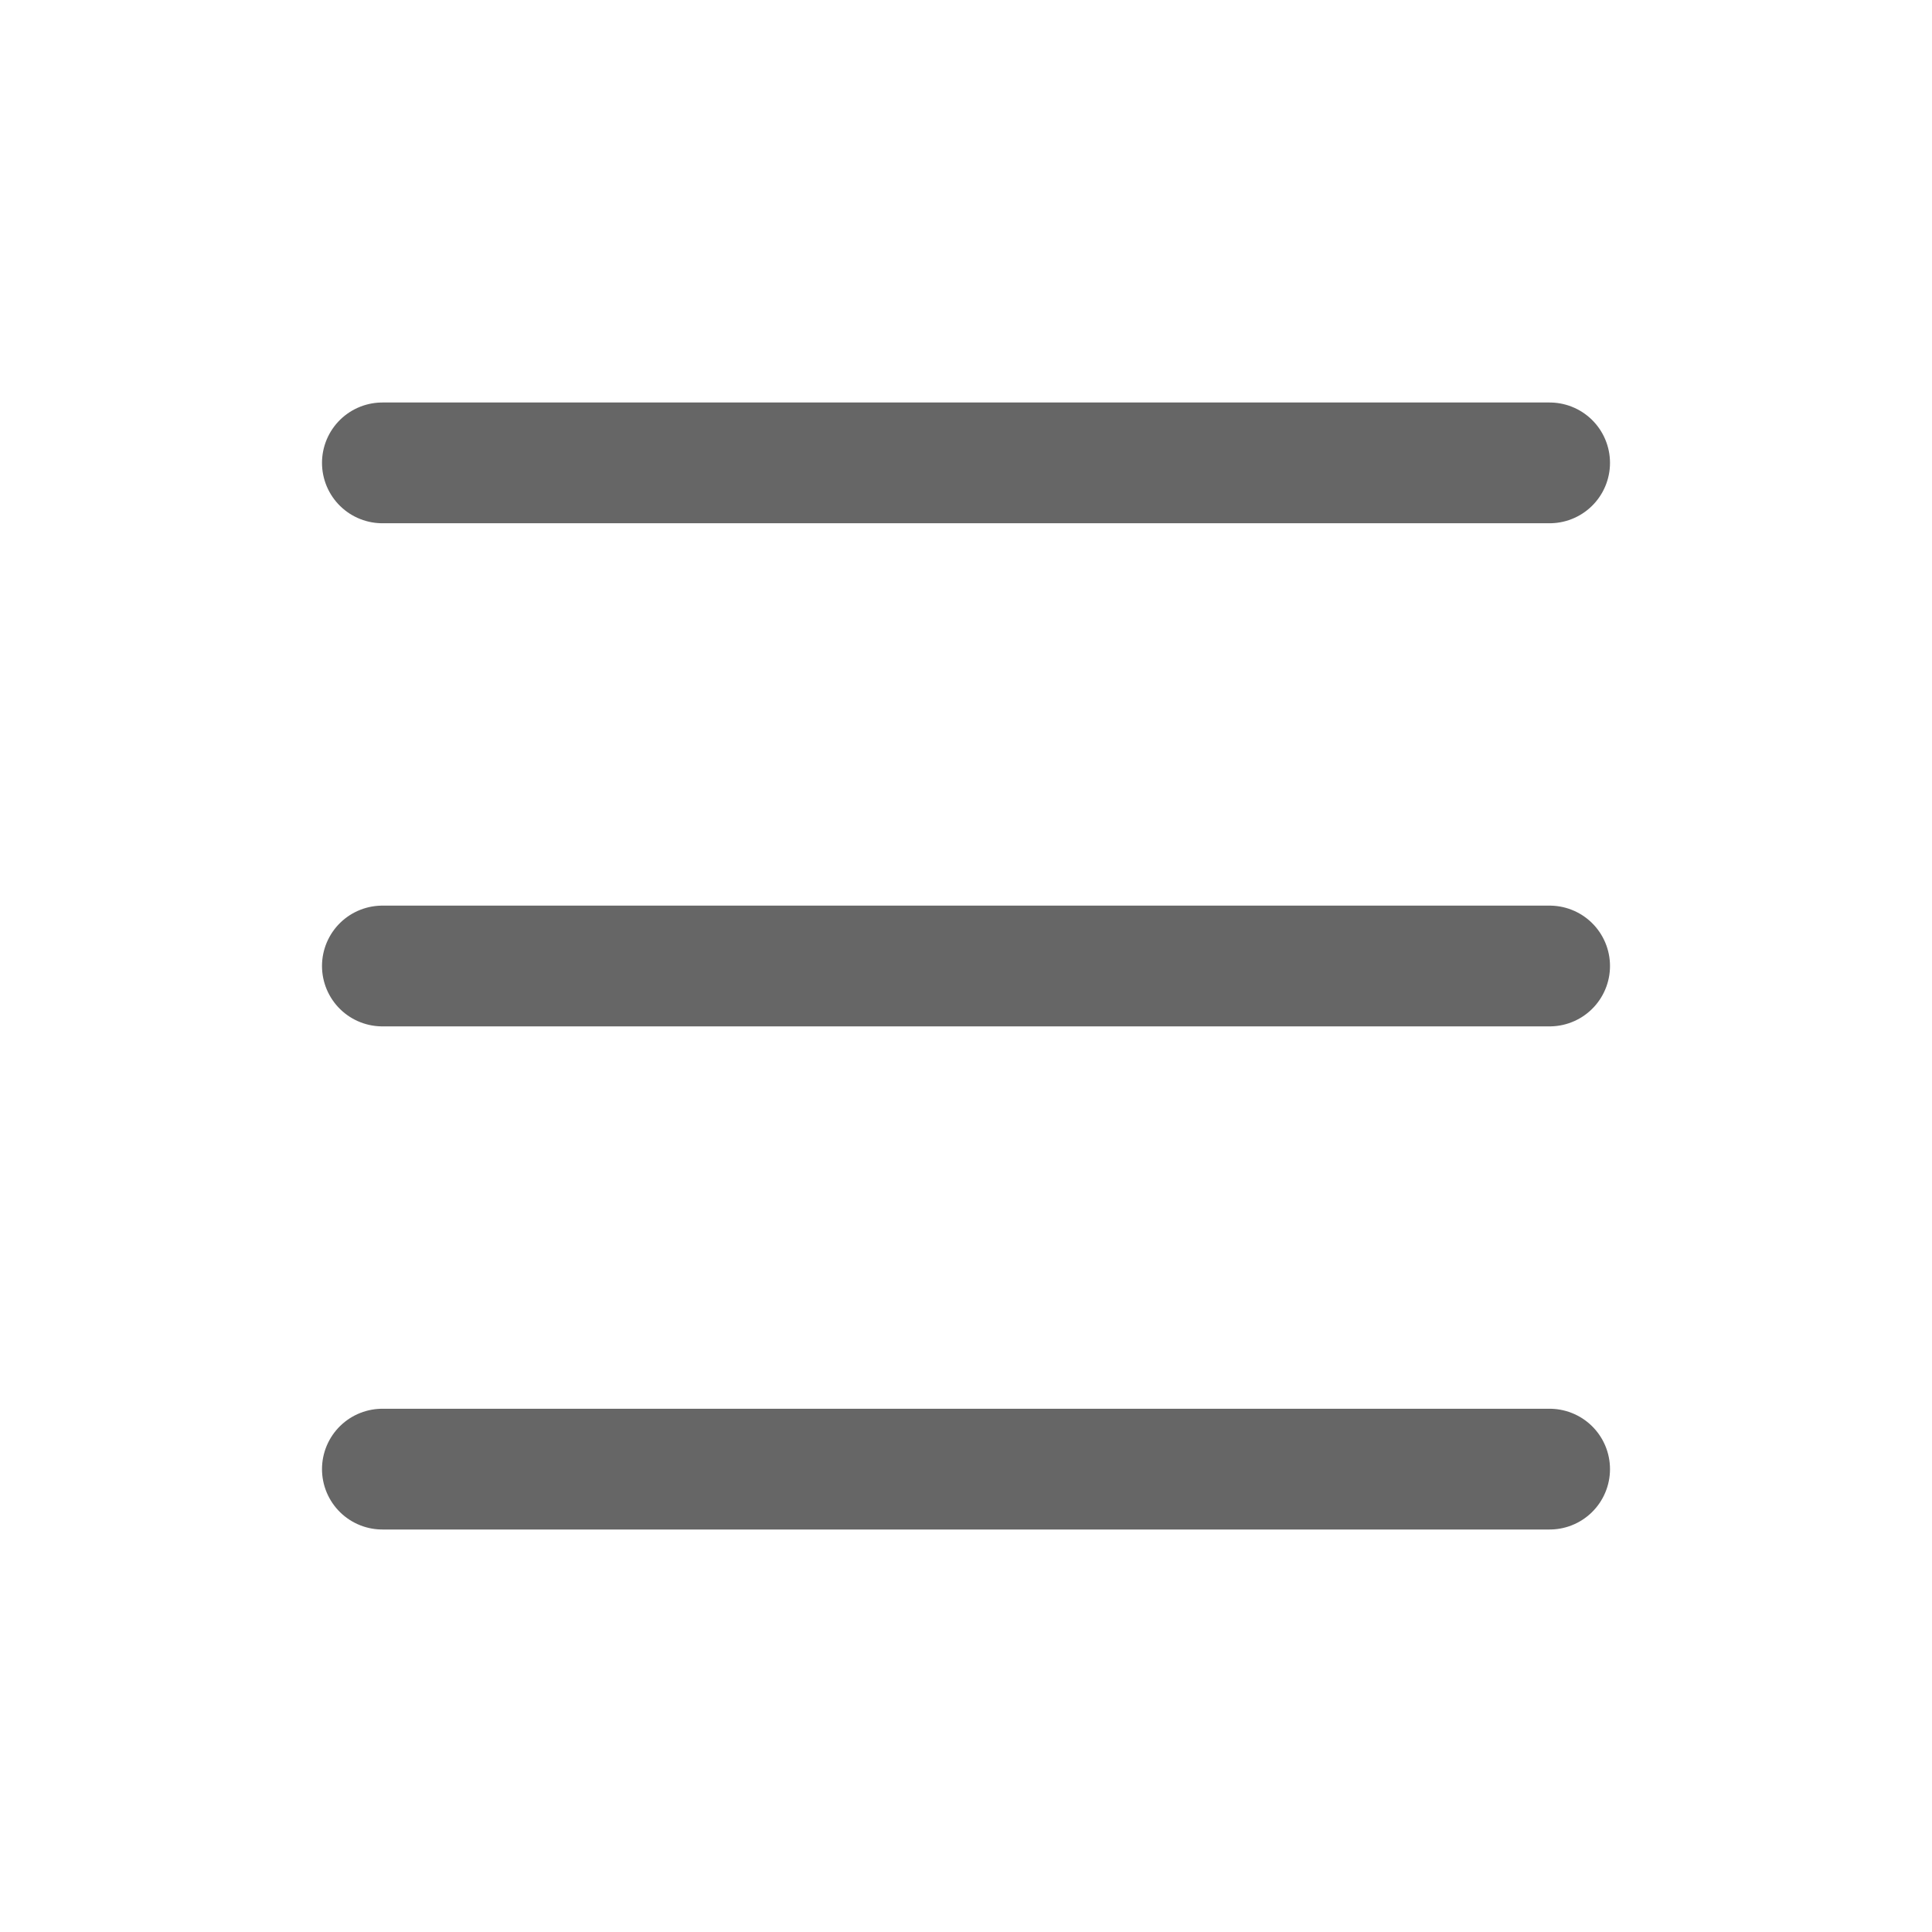
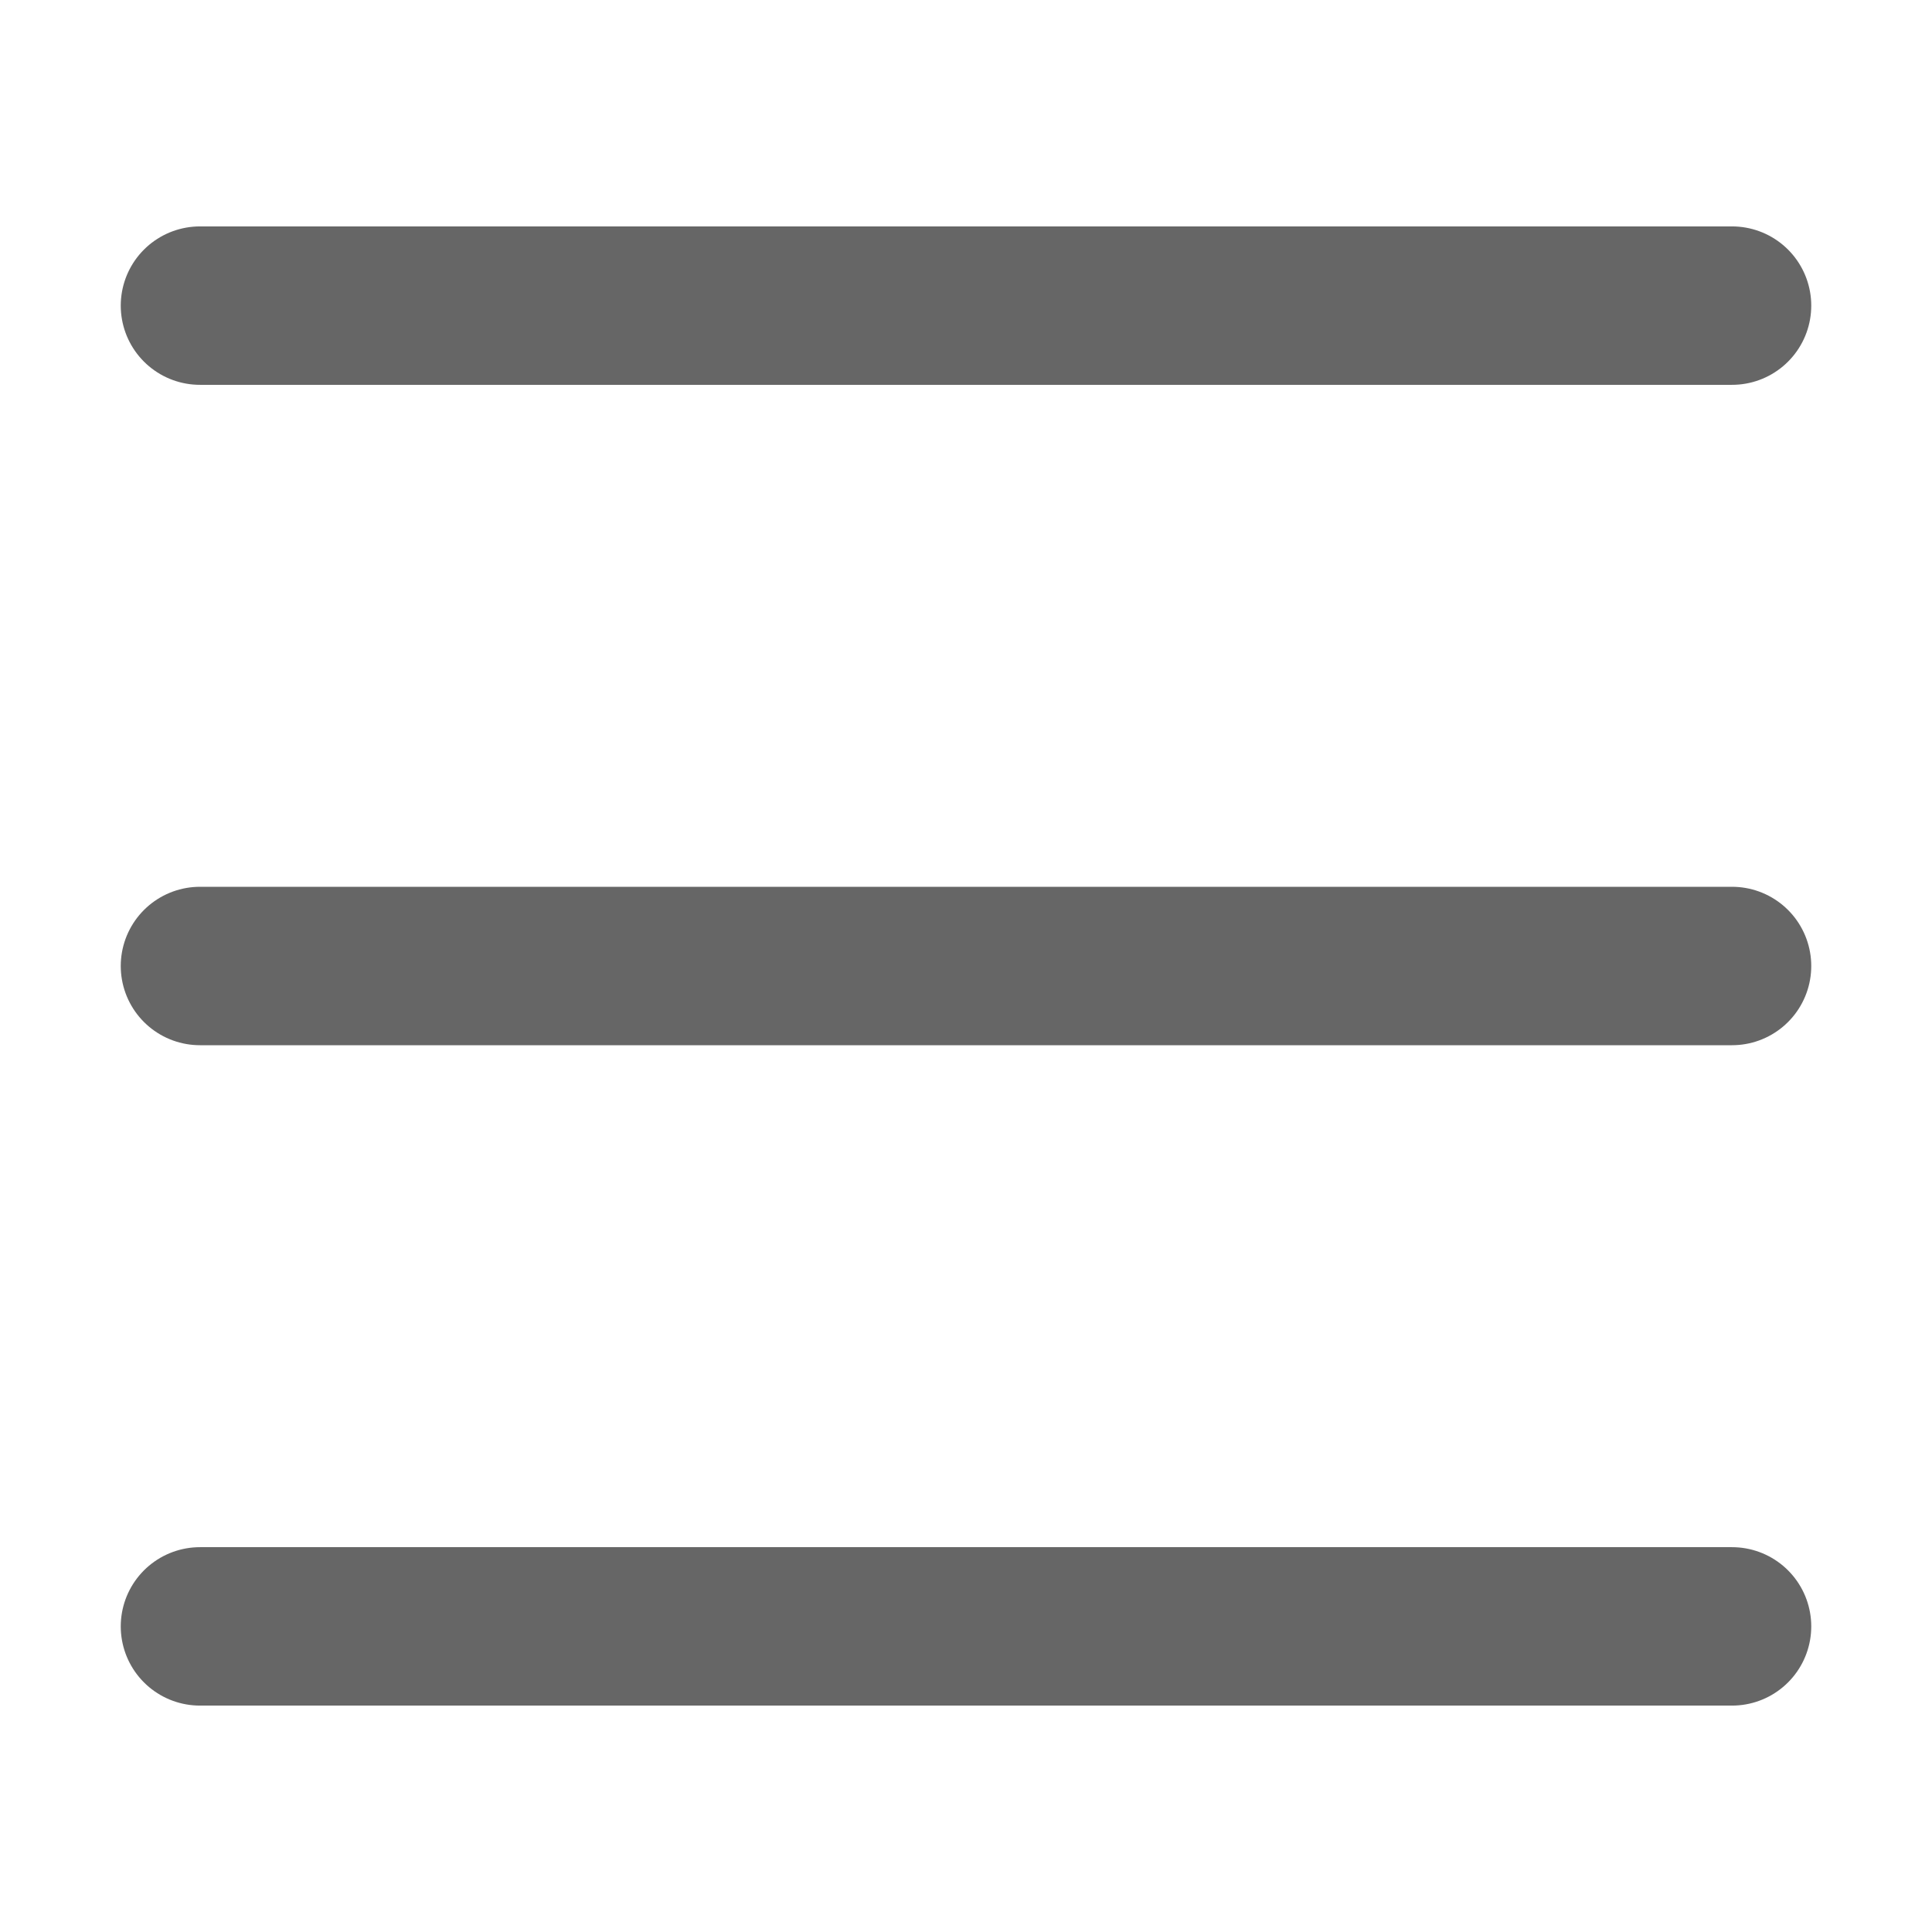
- <svg xmlns="http://www.w3.org/2000/svg" width="24" height="24" fill="none" viewBox="0 0 24 24" version="1.1" id="svg8">
+ <svg xmlns="http://www.w3.org/2000/svg" width="16" height="16" fill="none" viewBox="0 0 16 16" version="1.1" id="svg8">
  <defs id="defs12" />
-   <path stroke="currentColor" stroke-linecap="round" stroke-linejoin="round" stroke-width="1.5" d="M4.75 5.75H19.25" id="path2" style="fill:none;fill-opacity:1;stroke:#666666;stroke-opacity:1" />
-   <path stroke="currentColor" stroke-linecap="round" stroke-linejoin="round" stroke-width="1.5" d="M4.75 18.25H19.25" id="path4" style="fill:none;fill-opacity:1;stroke:#666666;stroke-opacity:1" />
-   <path stroke="currentColor" stroke-linecap="round" stroke-linejoin="round" stroke-width="1.5" d="M4.75 12H19.25" id="path6" style="fill:none;fill-opacity:1;stroke:#666666;stroke-opacity:1" />
+   <path stroke="currentColor" stroke-linecap="round" stroke-linejoin="round" stroke-width="1.312" d="m 1.656,2.531 h 12.688" id="path2" style="fill:none;fill-opacity:1;stroke:#666666;stroke-opacity:1" />
+   <path stroke="currentColor" stroke-linecap="round" stroke-linejoin="round" stroke-width="1.312" d="m 1.656,13.469 h 12.688" id="path4" style="fill:none;fill-opacity:1;stroke:#666666;stroke-opacity:1" />
+   <path stroke="currentColor" stroke-linecap="round" stroke-linejoin="round" stroke-width="1.312" d="m 1.656,8 h 12.688" id="path6" style="fill:none;fill-opacity:1;stroke:#666666;stroke-opacity:1" />
</svg>
